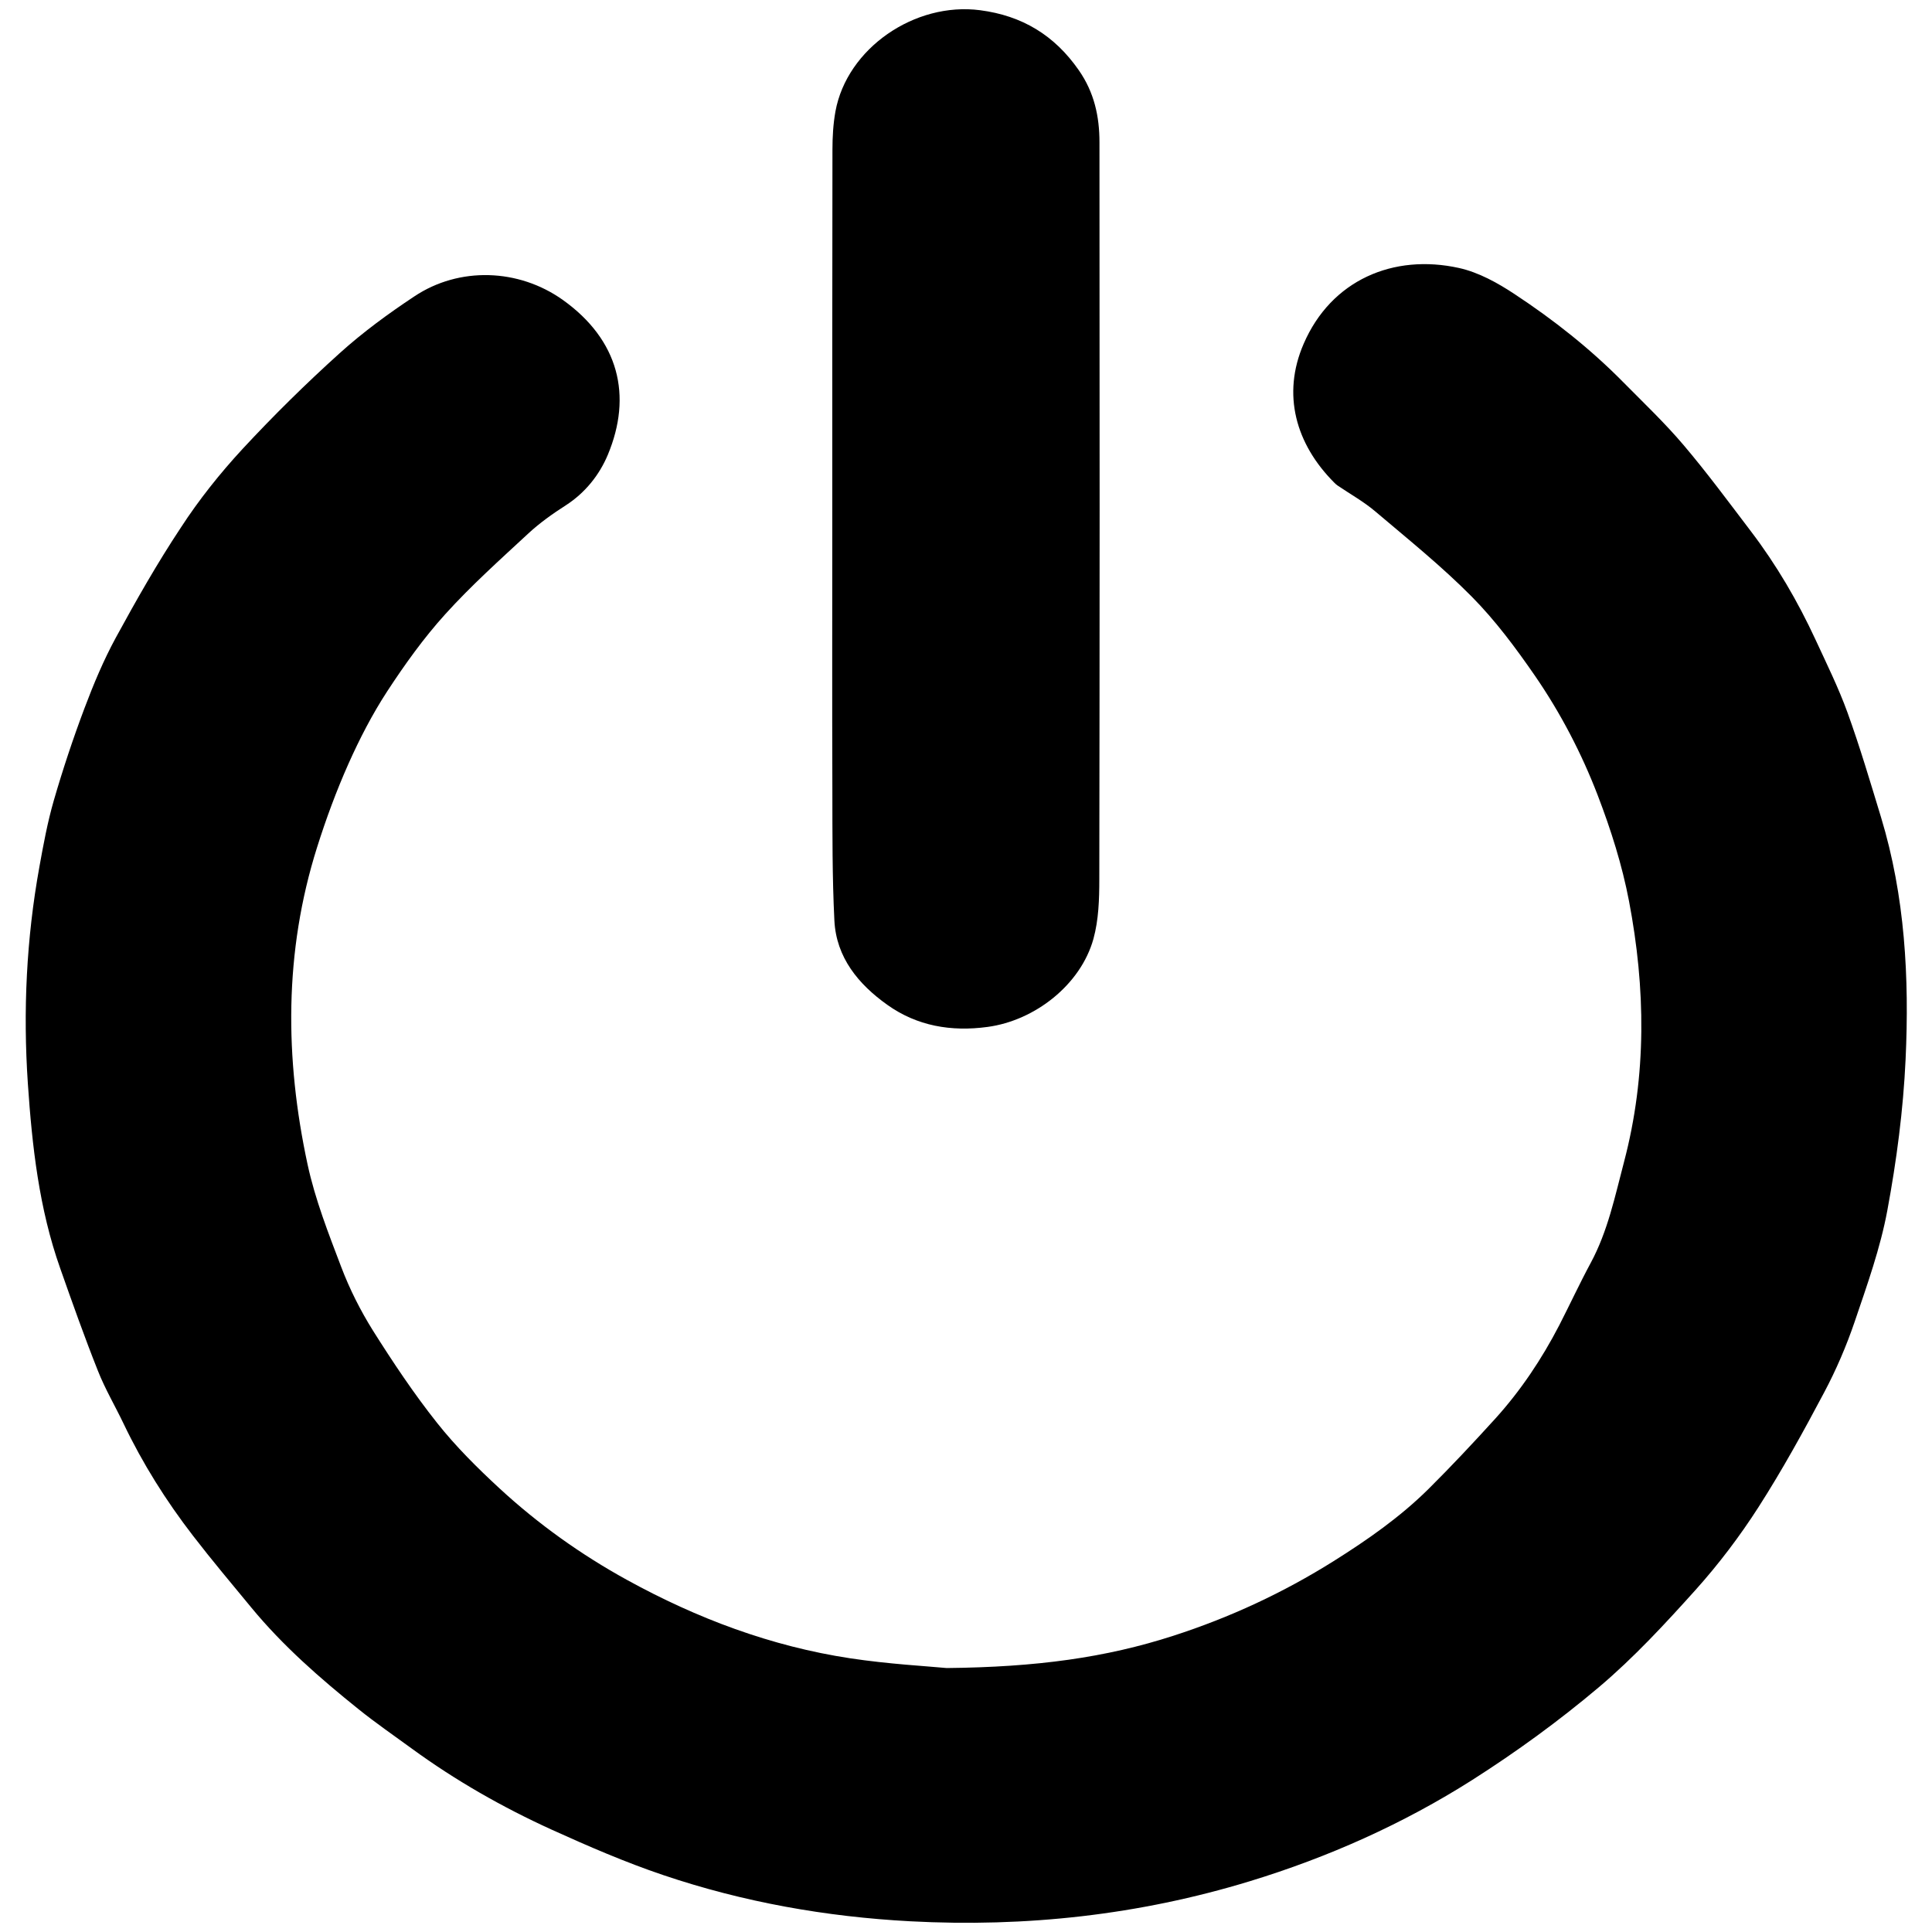
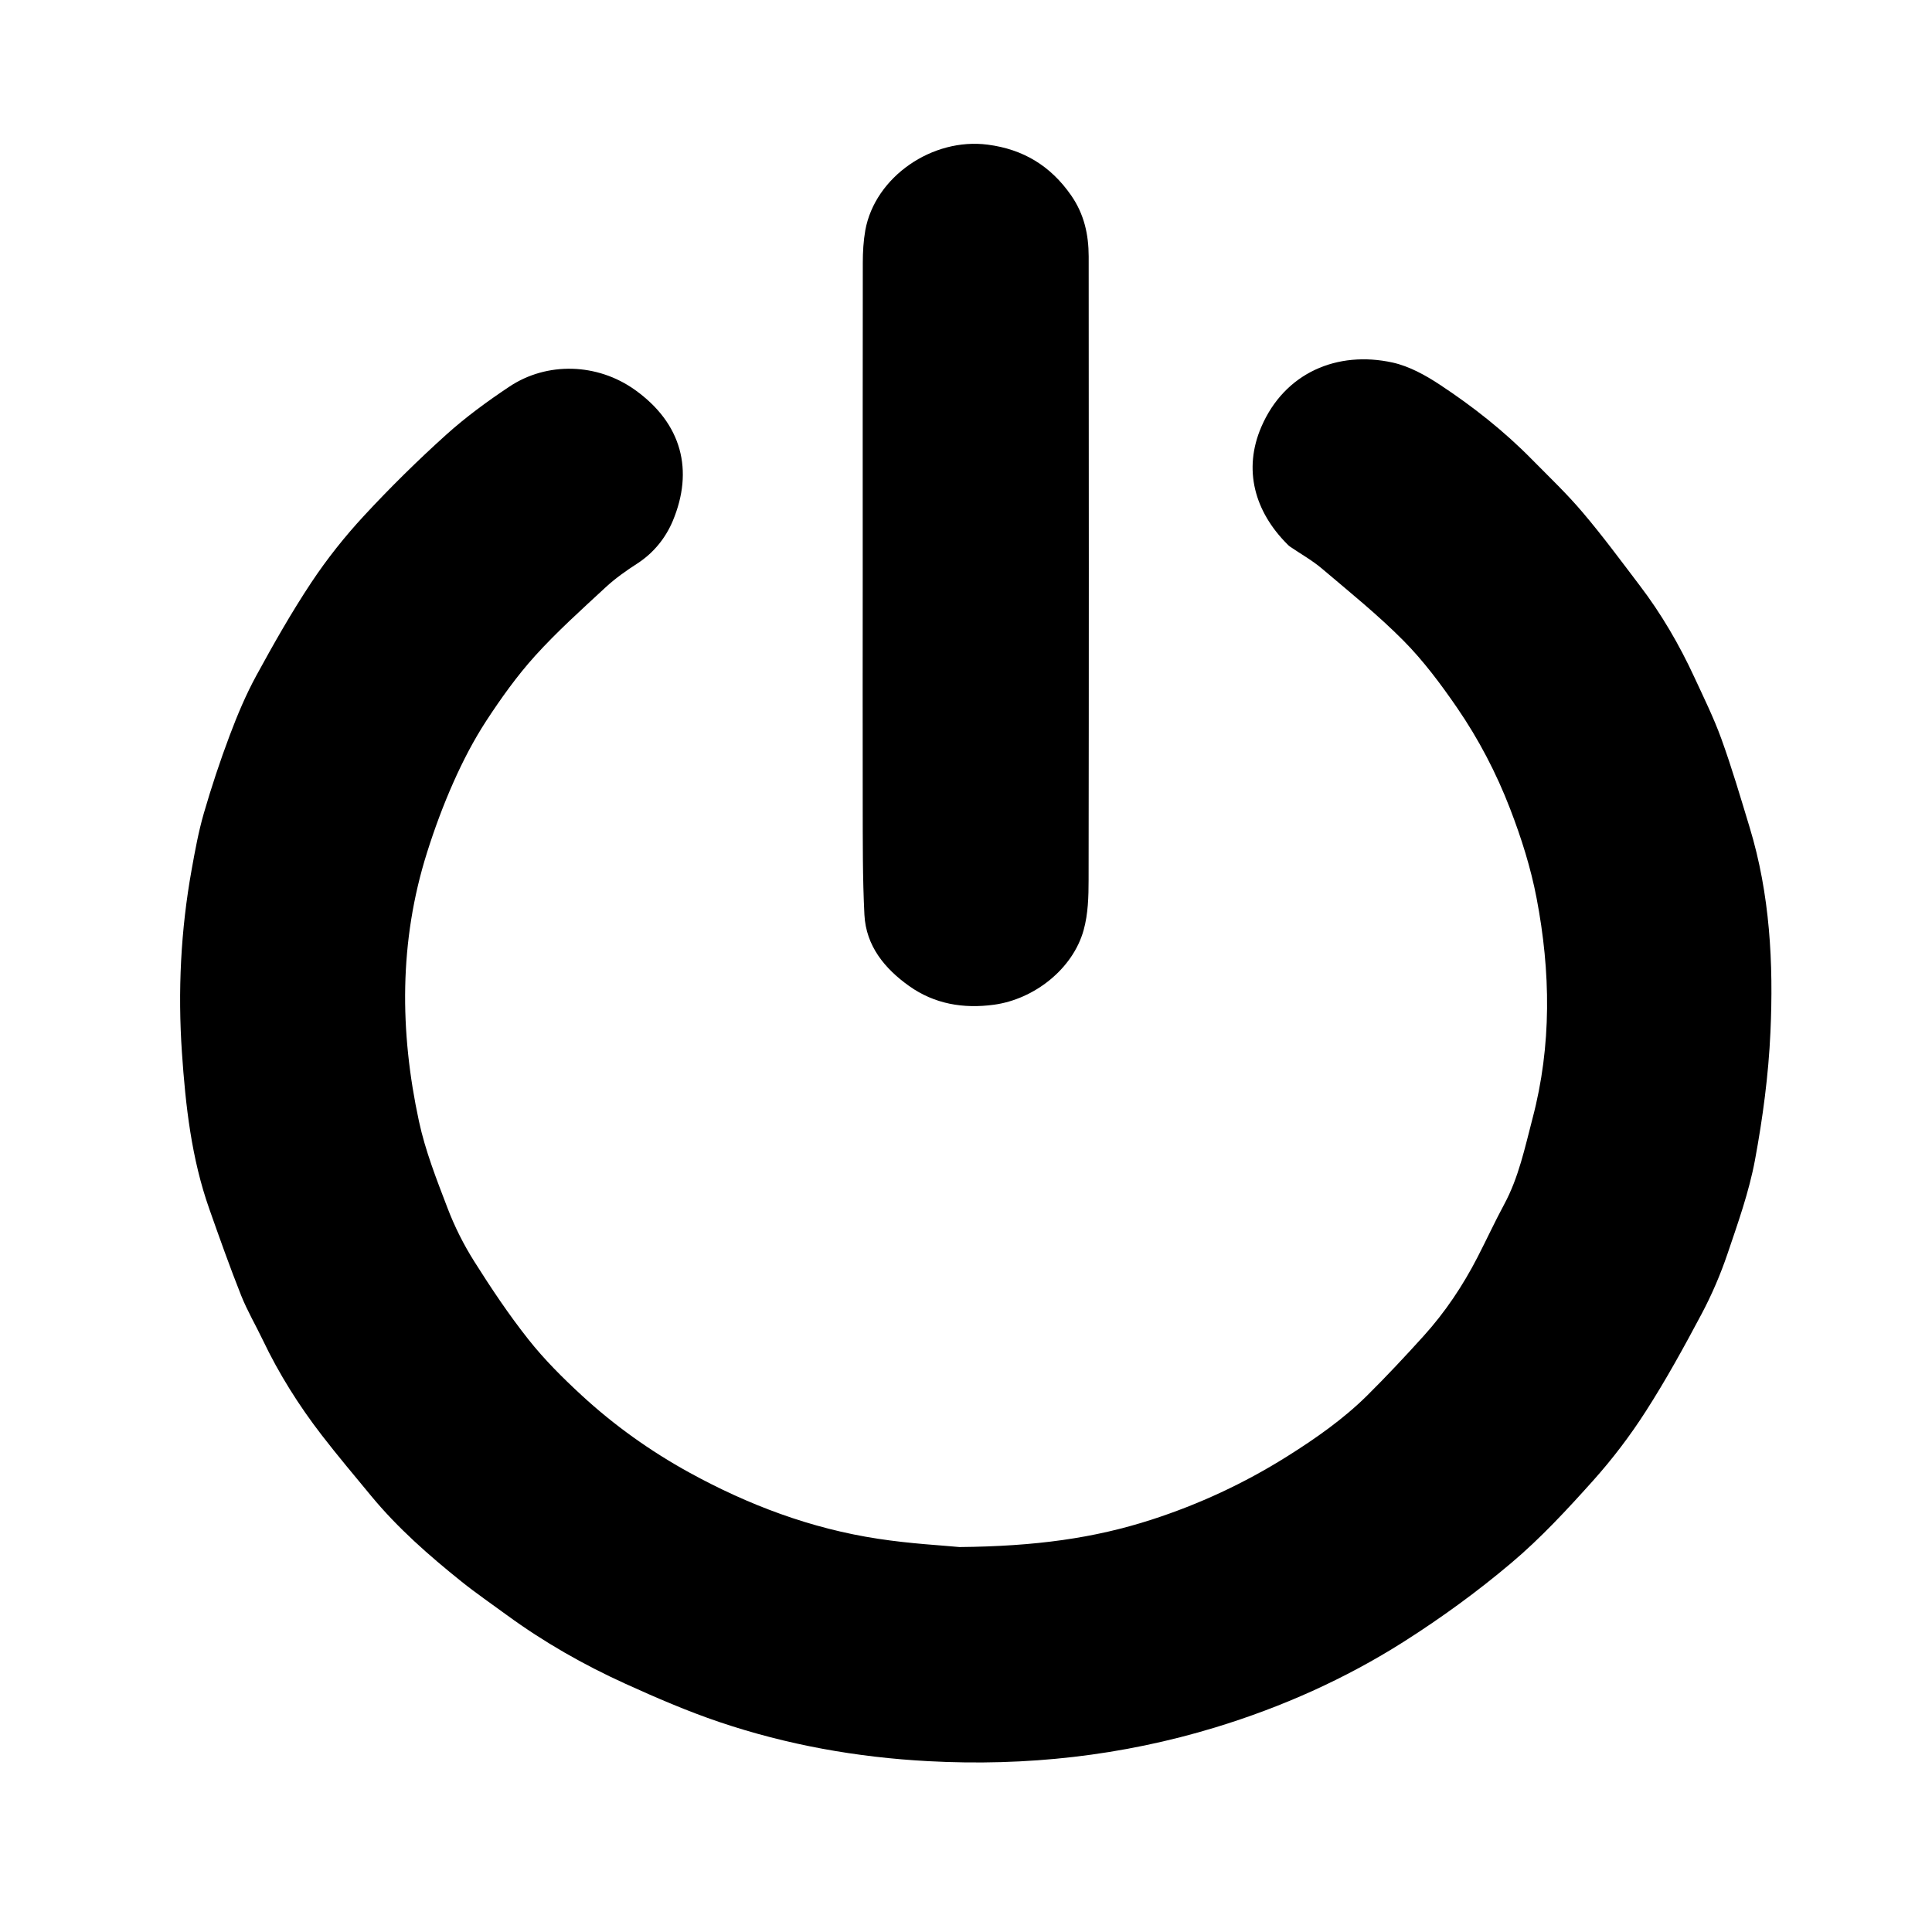
<svg xmlns="http://www.w3.org/2000/svg" version="1.1" id="Layer_1" x="0px" y="0px" width="24px" height="24px" viewBox="0 0 24 24" enable-background="new 0 0 24 24" xml:space="preserve">
-   <path fill="currentColor" d="M11.76,20.721c1.119-0.011,1.978-0.13,2.816-0.401c0.703-0.227,1.366-0.535,1.992-0.928  c0.419-0.263,0.824-0.546,1.176-0.894c0.285-0.283,0.56-0.577,0.83-0.874c0.317-0.35,0.578-0.741,0.795-1.16  c0.132-0.257,0.253-0.519,0.39-0.773c0.214-0.396,0.303-0.831,0.416-1.26c0.283-1.075,0.267-2.158,0.061-3.238  c-0.085-0.446-0.225-0.887-0.388-1.312c-0.201-0.523-0.462-1.024-0.78-1.486c-0.238-0.345-0.492-0.687-0.786-0.984  c-0.374-0.378-0.792-0.714-1.199-1.059c-0.144-0.122-0.312-0.215-0.469-0.322c-0.015-0.01-0.028-0.023-0.041-0.036  c-0.476-0.478-0.651-1.093-0.379-1.722c0.342-0.793,1.115-1.123,1.93-0.943c0.244,0.054,0.482,0.186,0.693,0.326  c0.484,0.319,0.94,0.679,1.348,1.093c0.254,0.257,0.517,0.507,0.75,0.782c0.292,0.344,0.56,0.708,0.834,1.068  c0.319,0.419,0.583,0.871,0.804,1.348c0.138,0.299,0.285,0.596,0.397,0.905c0.155,0.428,0.284,0.866,0.417,1.302  c0.298,0.981,0.352,1.993,0.305,3.006c-0.029,0.629-0.112,1.259-0.227,1.878c-0.087,0.469-0.251,0.926-0.405,1.38  c-0.103,0.303-0.231,0.601-0.381,0.883c-0.256,0.483-0.52,0.963-0.815,1.423c-0.231,0.36-0.493,0.706-0.778,1.024  c-0.38,0.423-0.77,0.845-1.203,1.211c-0.496,0.419-1.027,0.805-1.575,1.154c-0.86,0.546-1.789,0.96-2.765,1.258  c-1.374,0.419-2.78,0.573-4.214,0.497c-1.05-0.056-2.075-0.238-3.07-0.574c-0.471-0.159-0.931-0.358-1.385-0.564  c-0.611-0.278-1.194-0.61-1.738-1.007c-0.223-0.163-0.45-0.319-0.665-0.492c-0.477-0.383-0.937-0.785-1.328-1.259  c-0.244-0.296-0.491-0.589-0.725-0.893c-0.335-0.434-0.626-0.897-0.863-1.393c-0.105-0.22-0.23-0.431-0.319-0.657  c-0.167-0.42-0.318-0.846-0.468-1.272c-0.263-0.742-0.349-1.517-0.402-2.296c-0.061-0.902-0.018-1.799,0.143-2.69  c0.05-0.277,0.101-0.555,0.179-0.825c0.112-0.386,0.239-0.769,0.381-1.146c0.113-0.3,0.238-0.599,0.391-0.88  c0.253-0.464,0.514-0.924,0.806-1.364C2.47,6.21,2.732,5.881,3.013,5.577c0.384-0.414,0.788-0.812,1.207-1.19  c0.287-0.259,0.604-0.491,0.927-0.705C5.704,3.31,6.443,3.335,6.992,3.726C7.688,4.223,7.858,4.915,7.55,5.651  c-0.105,0.25-0.28,0.47-0.521,0.626C6.865,6.382,6.704,6.496,6.562,6.628C6.21,6.954,5.852,7.275,5.531,7.63  C5.263,7.926,5.027,8.256,4.808,8.591C4.624,8.874,4.467,9.178,4.329,9.487c-0.15,0.337-0.279,0.686-0.39,1.038  c-0.411,1.301-0.402,2.622-0.118,3.941c0.094,0.435,0.26,0.858,0.419,1.276c0.104,0.273,0.238,0.539,0.393,0.787  c0.248,0.393,0.507,0.782,0.796,1.146c0.232,0.293,0.501,0.56,0.776,0.814c0.48,0.443,1.012,0.823,1.585,1.138  c0.869,0.478,1.789,0.824,2.772,0.973C11.038,20.672,11.519,20.698,11.76,20.721z" />
-   <path fill="currentColor" d="M10.339,6.457c0-1.532-0.001-3.065,0.002-4.597c0-0.158,0.009-0.319,0.037-0.475  c0.143-0.786,0.987-1.364,1.798-1.258c0.52,0.068,0.922,0.309,1.225,0.745c0.193,0.277,0.257,0.576,0.257,0.896  c0.003,3.051,0.003,6.102-0.002,9.154c0,0.248-0.008,0.505-0.073,0.741c-0.158,0.569-0.726,1.015-1.316,1.094  c-0.452,0.061-0.875-0.011-1.245-0.275c-0.357-0.254-0.634-0.587-0.657-1.047c-0.027-0.54-0.024-1.081-0.025-1.622  C10.336,8.695,10.339,7.576,10.339,6.457z" />
+   <path fill="currentColor" d="M11.919,19.218c0.946-0.009,1.673-0.11,2.382-0.339c0.595-0.192,1.156-0.453,1.685-0.785  c0.355-0.223,0.697-0.462,0.995-0.756c0.241-0.239,0.474-0.488,0.702-0.74c0.268-0.296,0.489-0.626,0.672-0.982  c0.112-0.217,0.214-0.439,0.33-0.654c0.181-0.335,0.257-0.703,0.352-1.066c0.24-0.909,0.226-1.826,0.051-2.739  c-0.072-0.377-0.19-0.75-0.329-1.11c-0.17-0.442-0.391-0.866-0.66-1.257c-0.201-0.292-0.416-0.581-0.665-0.832  c-0.317-0.32-0.67-0.604-1.014-0.896c-0.122-0.103-0.264-0.182-0.397-0.273C16.012,6.781,16,6.77,15.99,6.759  c-0.403-0.404-0.551-0.924-0.321-1.457c0.289-0.671,0.943-0.95,1.632-0.798c0.206,0.046,0.407,0.157,0.587,0.276  c0.409,0.27,0.795,0.574,1.14,0.925c0.215,0.218,0.437,0.429,0.634,0.662c0.247,0.291,0.474,0.599,0.705,0.903  c0.27,0.354,0.493,0.737,0.68,1.141c0.117,0.253,0.241,0.504,0.336,0.766c0.131,0.362,0.24,0.733,0.352,1.102  c0.252,0.83,0.297,1.686,0.258,2.543c-0.024,0.532-0.095,1.065-0.192,1.588c-0.074,0.397-0.212,0.783-0.342,1.167  c-0.087,0.256-0.195,0.508-0.322,0.747c-0.217,0.408-0.44,0.815-0.69,1.204c-0.195,0.305-0.417,0.597-0.658,0.866  c-0.321,0.358-0.651,0.715-1.018,1.024c-0.42,0.355-0.869,0.681-1.333,0.976c-0.728,0.462-1.513,0.812-2.339,1.064  c-1.162,0.354-2.352,0.485-3.565,0.42c-0.888-0.047-1.756-0.202-2.597-0.486c-0.399-0.135-0.788-0.303-1.171-0.477  c-0.517-0.235-1.01-0.516-1.47-0.852c-0.188-0.138-0.381-0.27-0.563-0.416c-0.404-0.324-0.792-0.664-1.123-1.065  c-0.206-0.25-0.416-0.498-0.614-0.755c-0.283-0.367-0.53-0.759-0.73-1.178c-0.089-0.186-0.194-0.365-0.27-0.555  c-0.141-0.355-0.269-0.716-0.396-1.076c-0.222-0.628-0.295-1.283-0.34-1.942c-0.052-0.763-0.015-1.522,0.121-2.275  c0.042-0.234,0.085-0.47,0.151-0.698c0.095-0.327,0.202-0.651,0.322-0.969C2.95,8.879,3.056,8.627,3.186,8.389  c0.214-0.392,0.435-0.782,0.682-1.154c0.194-0.292,0.415-0.57,0.653-0.827c0.324-0.35,0.666-0.687,1.021-1.007  c0.243-0.219,0.511-0.415,0.784-0.597C6.796,4.49,7.421,4.511,7.886,4.842c0.589,0.42,0.732,1.005,0.472,1.628  C8.269,6.682,8.121,6.868,7.917,7C7.779,7.089,7.643,7.185,7.522,7.297C7.225,7.572,6.922,7.844,6.65,8.144  c-0.227,0.251-0.426,0.53-0.611,0.813C5.883,9.197,5.75,9.454,5.634,9.715c-0.127,0.285-0.236,0.58-0.33,0.878  c-0.347,1.101-0.34,2.218-0.1,3.334c0.079,0.368,0.22,0.726,0.355,1.079c0.088,0.231,0.201,0.456,0.333,0.665  c0.21,0.333,0.429,0.661,0.673,0.969c0.196,0.248,0.423,0.474,0.656,0.689c0.406,0.375,0.856,0.696,1.341,0.963  c0.735,0.404,1.513,0.697,2.345,0.823C11.308,19.177,11.716,19.198,11.919,19.218z" />
+   <path fill="currentColor" d="M10.717,7.152c0-1.296-0.001-2.593,0.001-3.889c0-0.134,0.008-0.27,0.031-0.402  c0.121-0.665,0.834-1.154,1.521-1.064c0.44,0.057,0.78,0.262,1.036,0.63c0.163,0.235,0.217,0.487,0.218,0.758  c0.002,2.581,0.003,5.162-0.001,7.743c0,0.21-0.006,0.427-0.062,0.627c-0.134,0.482-0.614,0.858-1.113,0.926  c-0.382,0.052-0.74-0.009-1.054-0.232c-0.302-0.215-0.536-0.496-0.556-0.886c-0.023-0.457-0.02-0.915-0.021-1.372  C10.715,9.045,10.717,8.099,10.717,7.152z" />
</svg>
